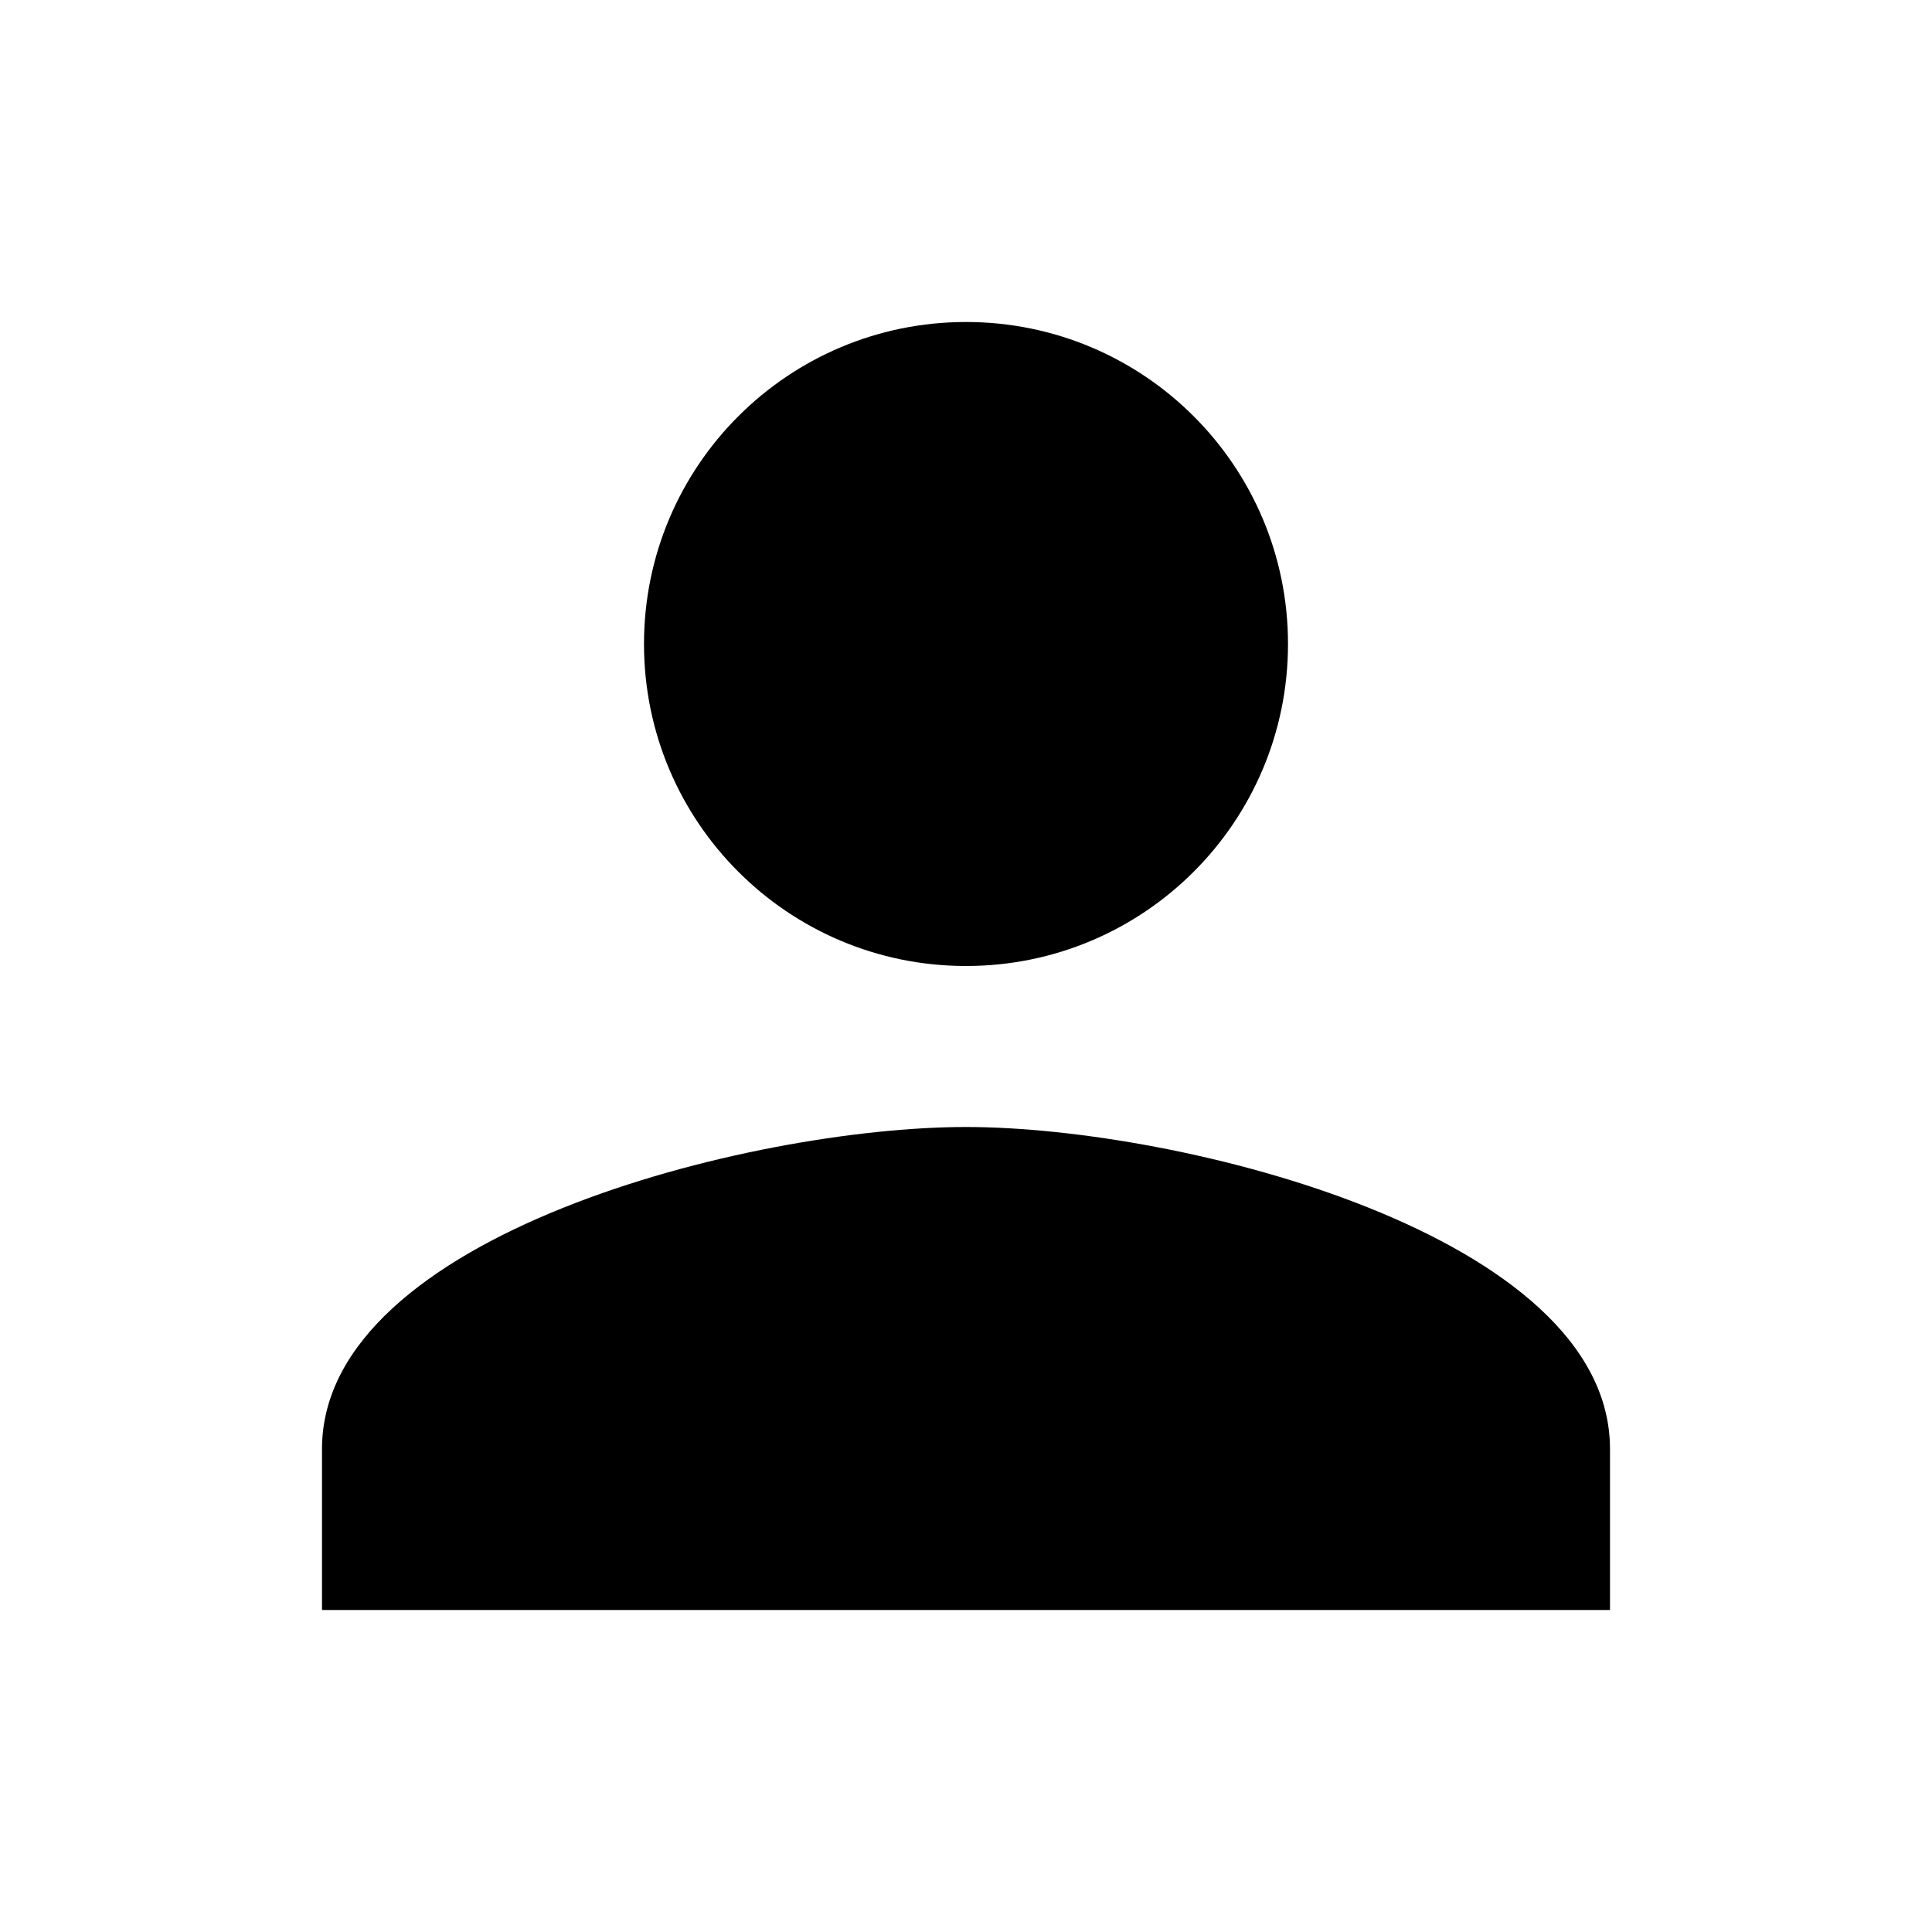
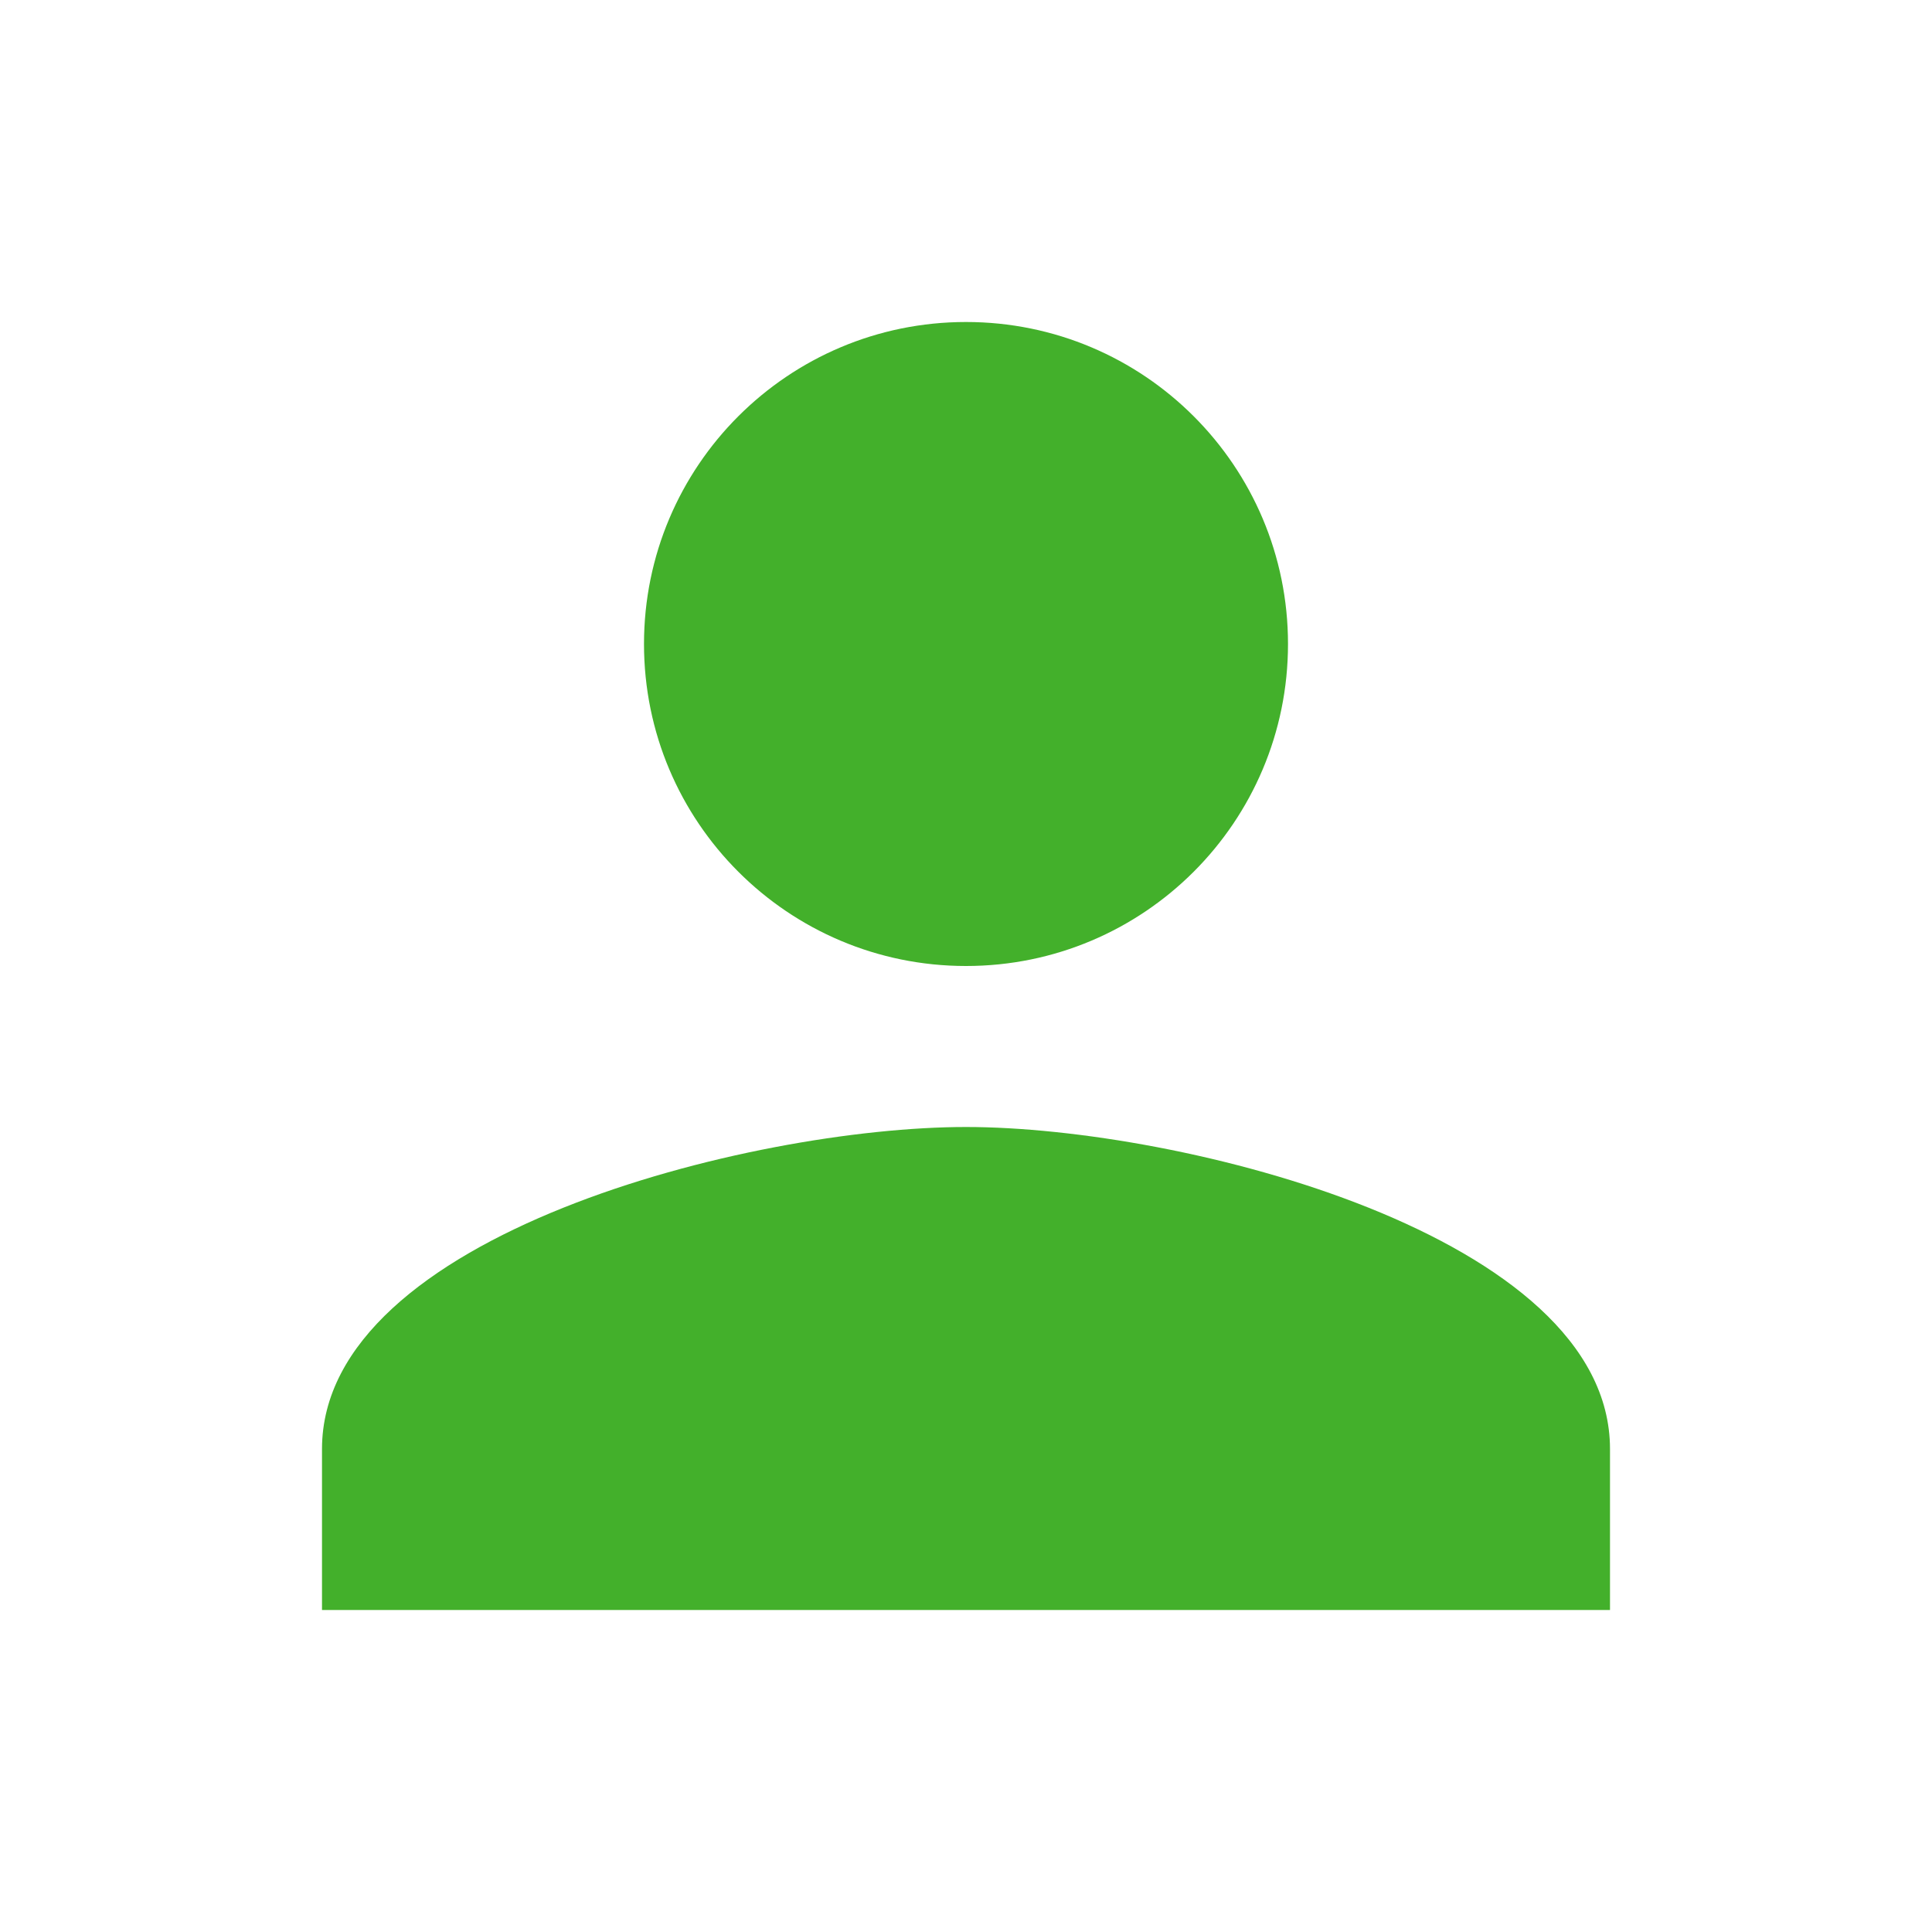
- <svg xmlns="http://www.w3.org/2000/svg" viewBox="0 0 24 24" fill="black" width="48px" height="48px">
+ <svg xmlns="http://www.w3.org/2000/svg" viewBox="0 0 24 24" fill="#43b02b" width="48px" height="48px">
  <path d="M0 0h24v24H0z" fill="none" />
  <path d="M12 12c2.21 0 4-1.79 4-4s-1.79-4-4-4-4 1.79-4 4 1.79 4 4 4zm0 2c-2.67 0-8 1.34-8 4v2h16v-2c0-2.66-5.33-4-8-4z" />
</svg>
